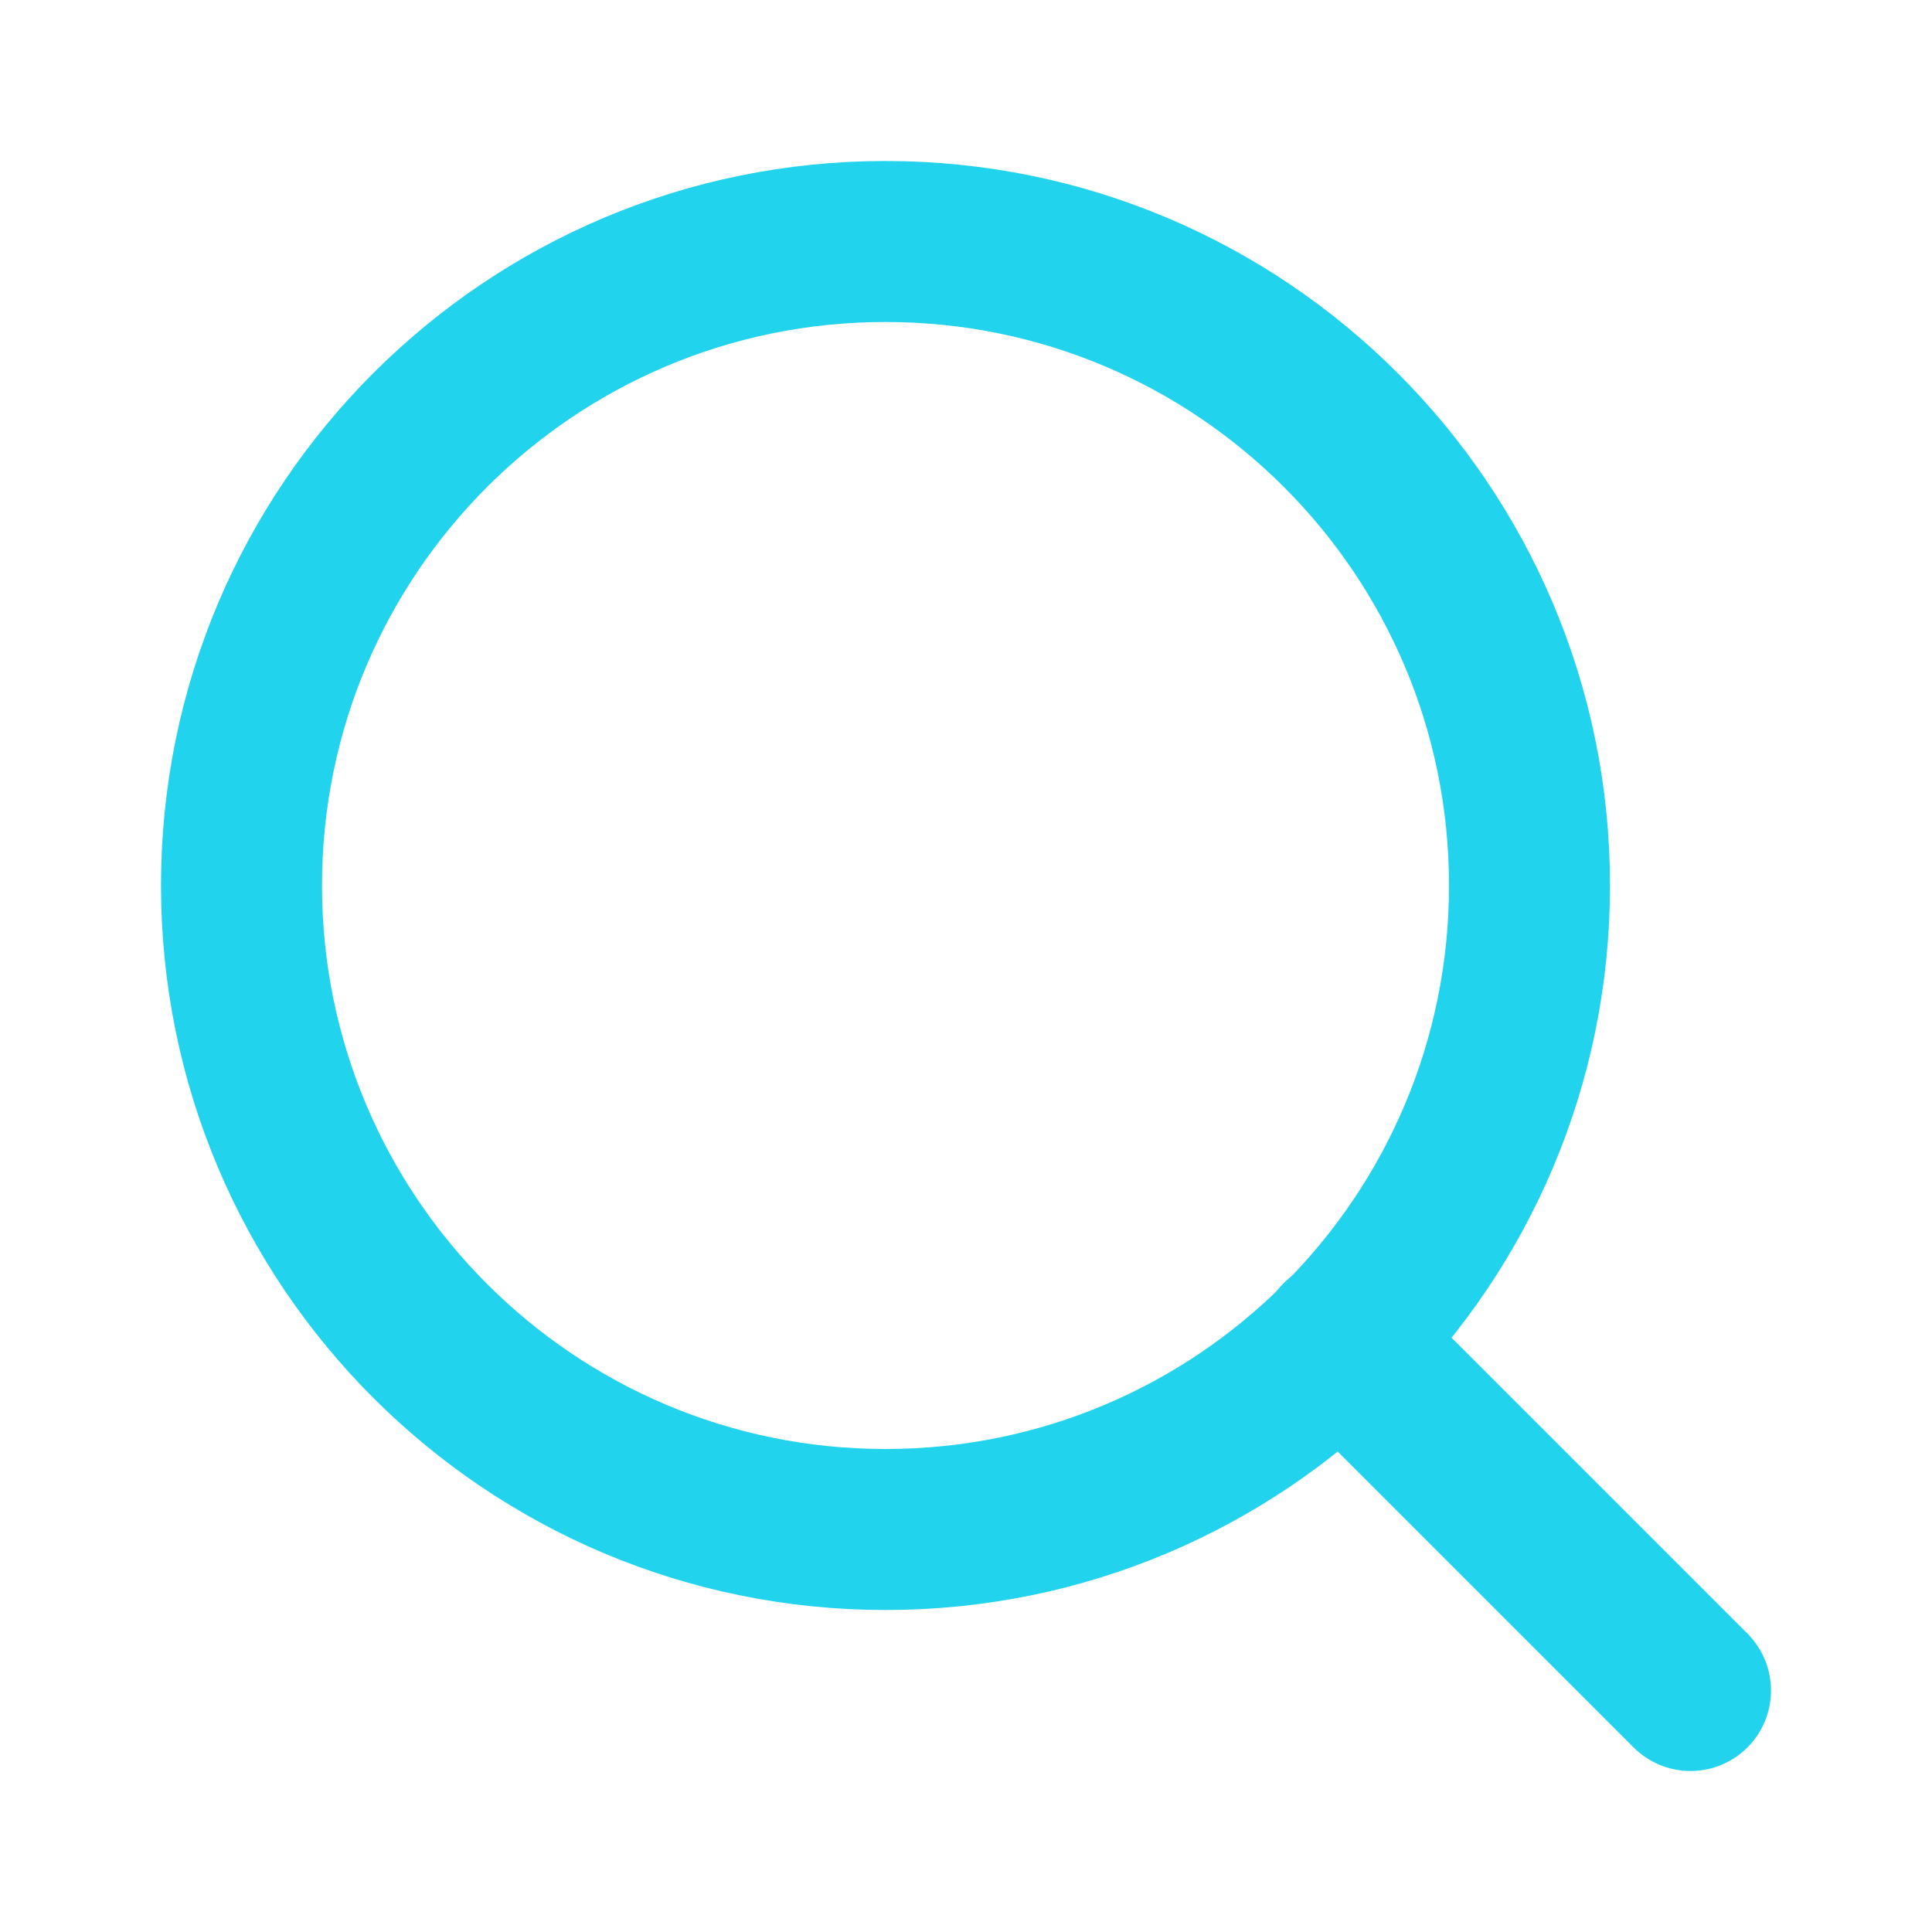
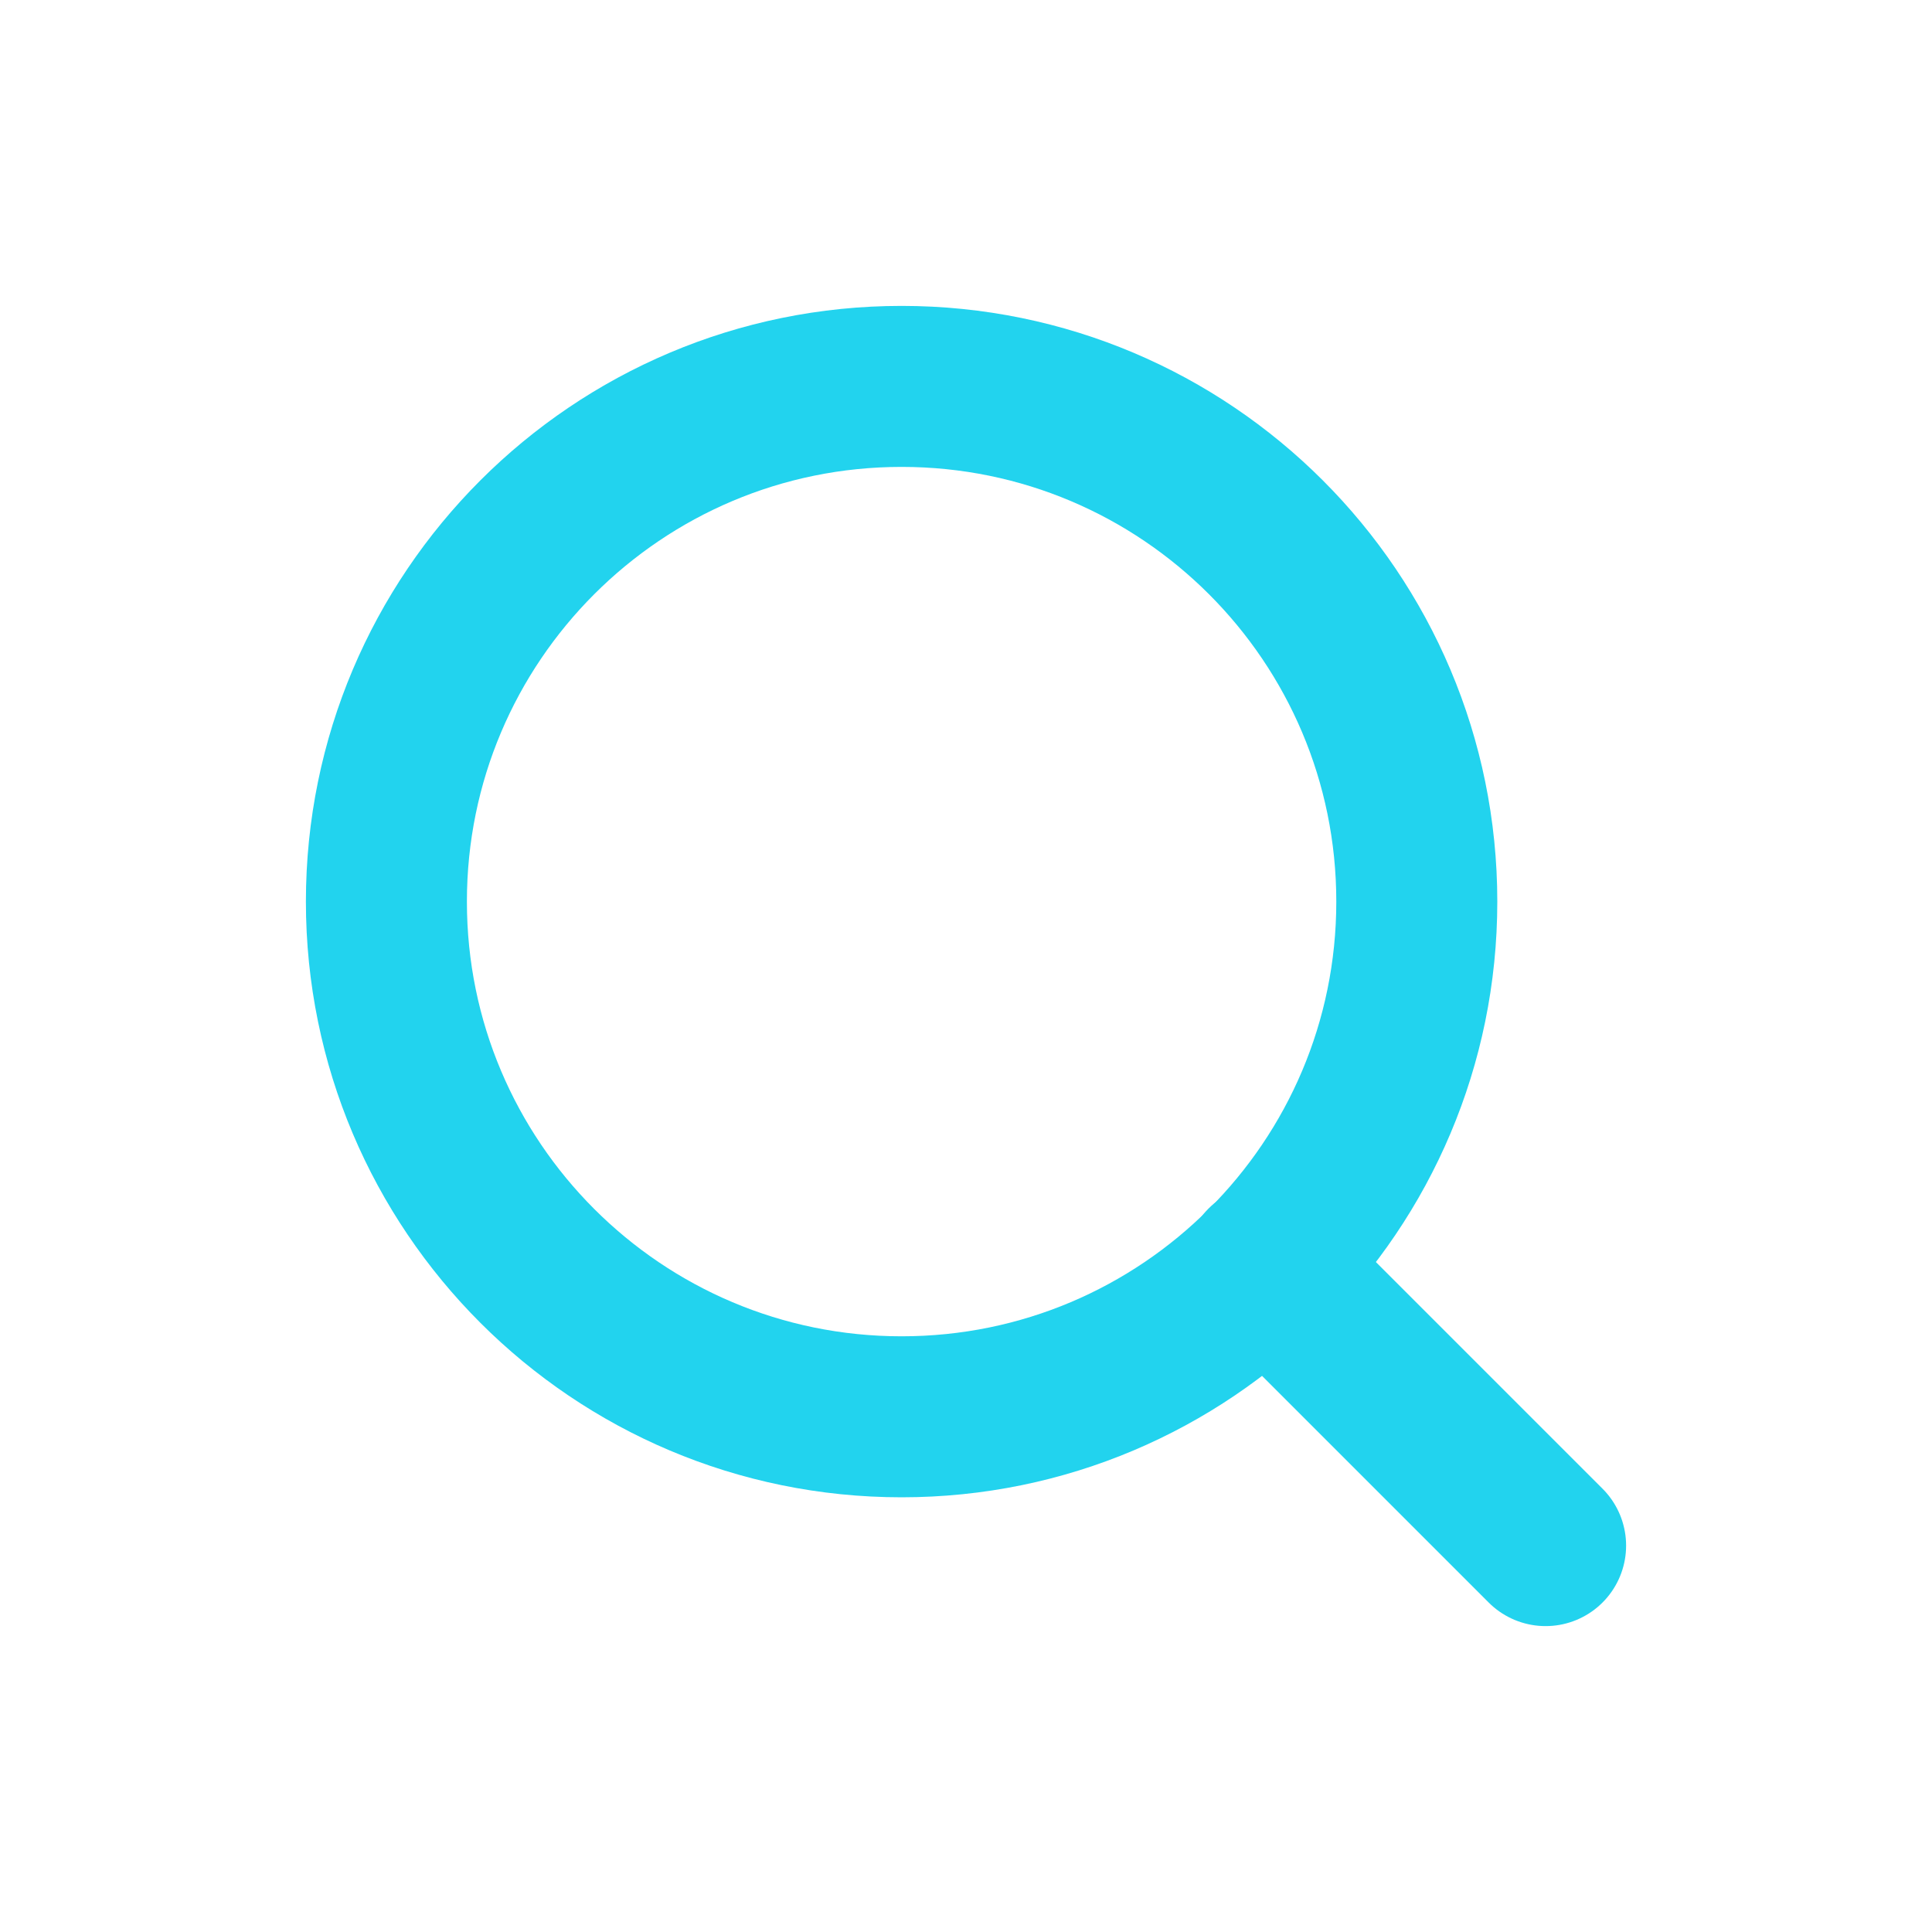
- <svg xmlns="http://www.w3.org/2000/svg" viewBox="0 0 24 24" fill="none" stroke="#22d3ee" stroke-width="2" stroke-linecap="round" stroke-linejoin="round">
-   <circle cx="11" cy="11" r="8" />
-   <line x1="21" y1="21" x2="16.65" y2="16.65" />
+ <svg xmlns="http://www.w3.org/2000/svg" viewBox="0 0 24 24">
+   <g fill="none" stroke="#22d3ee" stroke-width="2.5" stroke-linecap="round" stroke-linejoin="round" transform="translate(12 12) scale(0.8) translate(-12 -12)">
+     <circle cx="11" cy="11" r="8" />
+     <line x1="21" y1="21" x2="16.65" y2="16.65" />
+   </g>
</svg>
